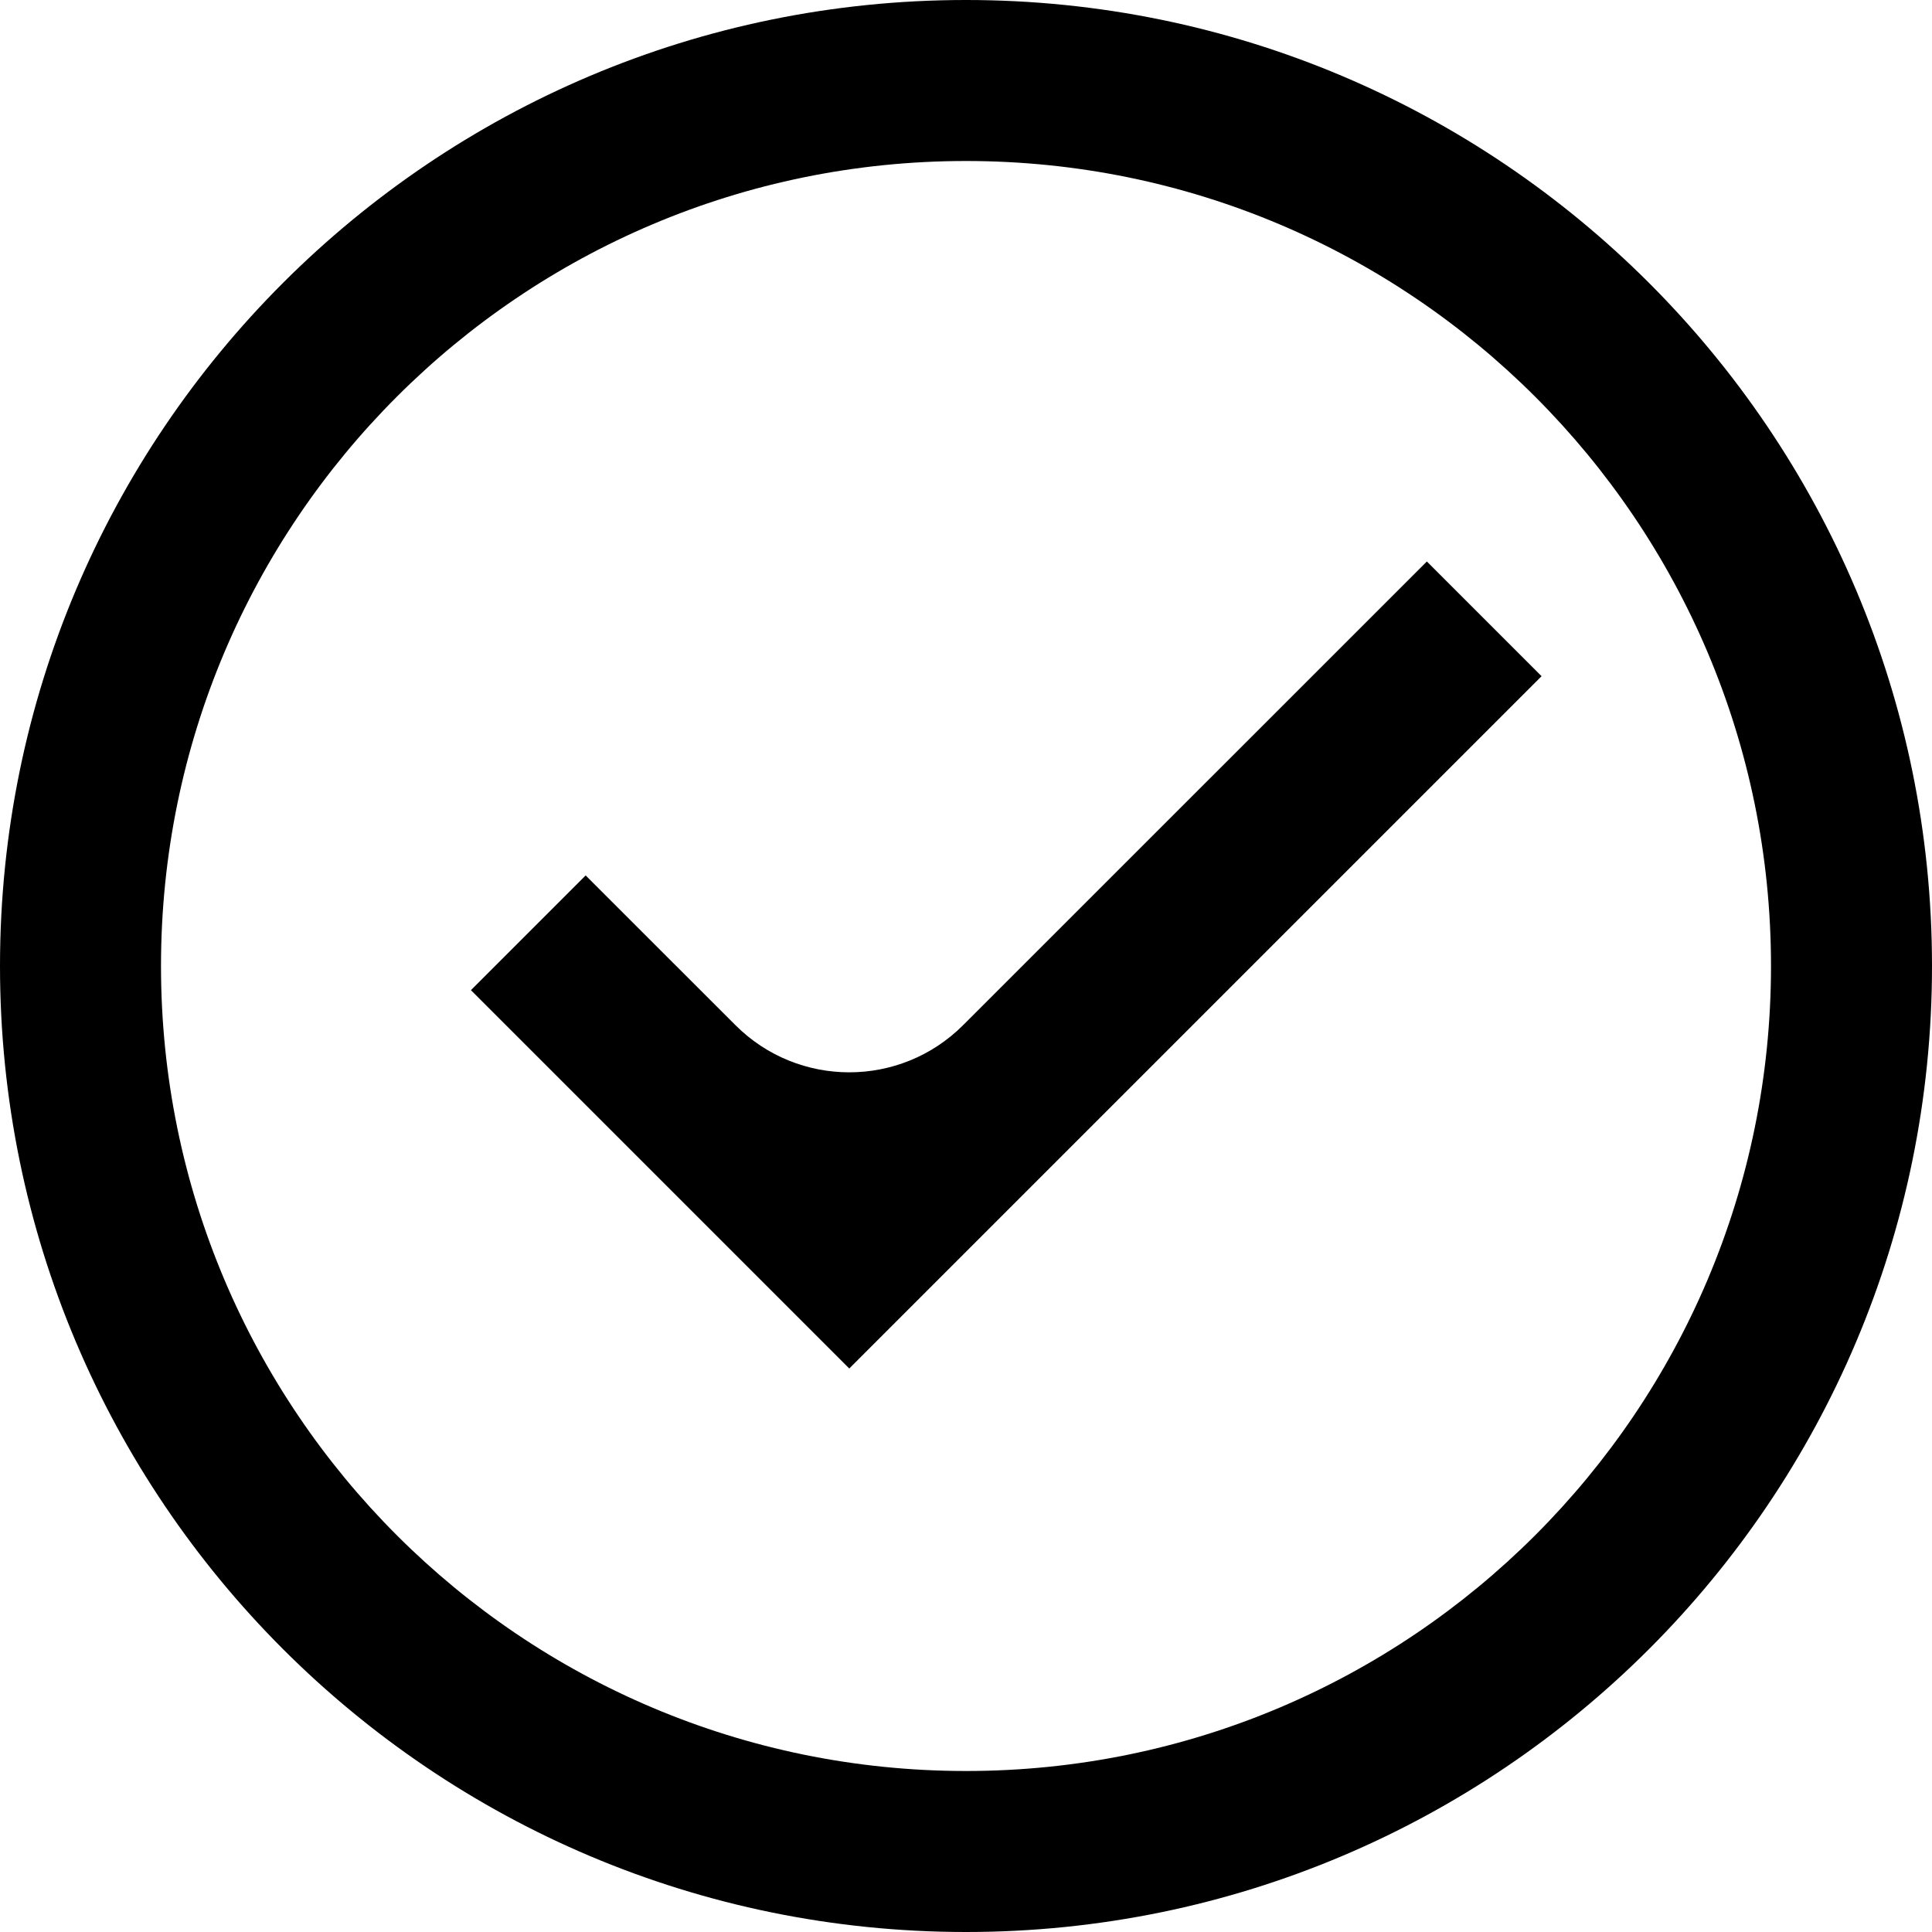
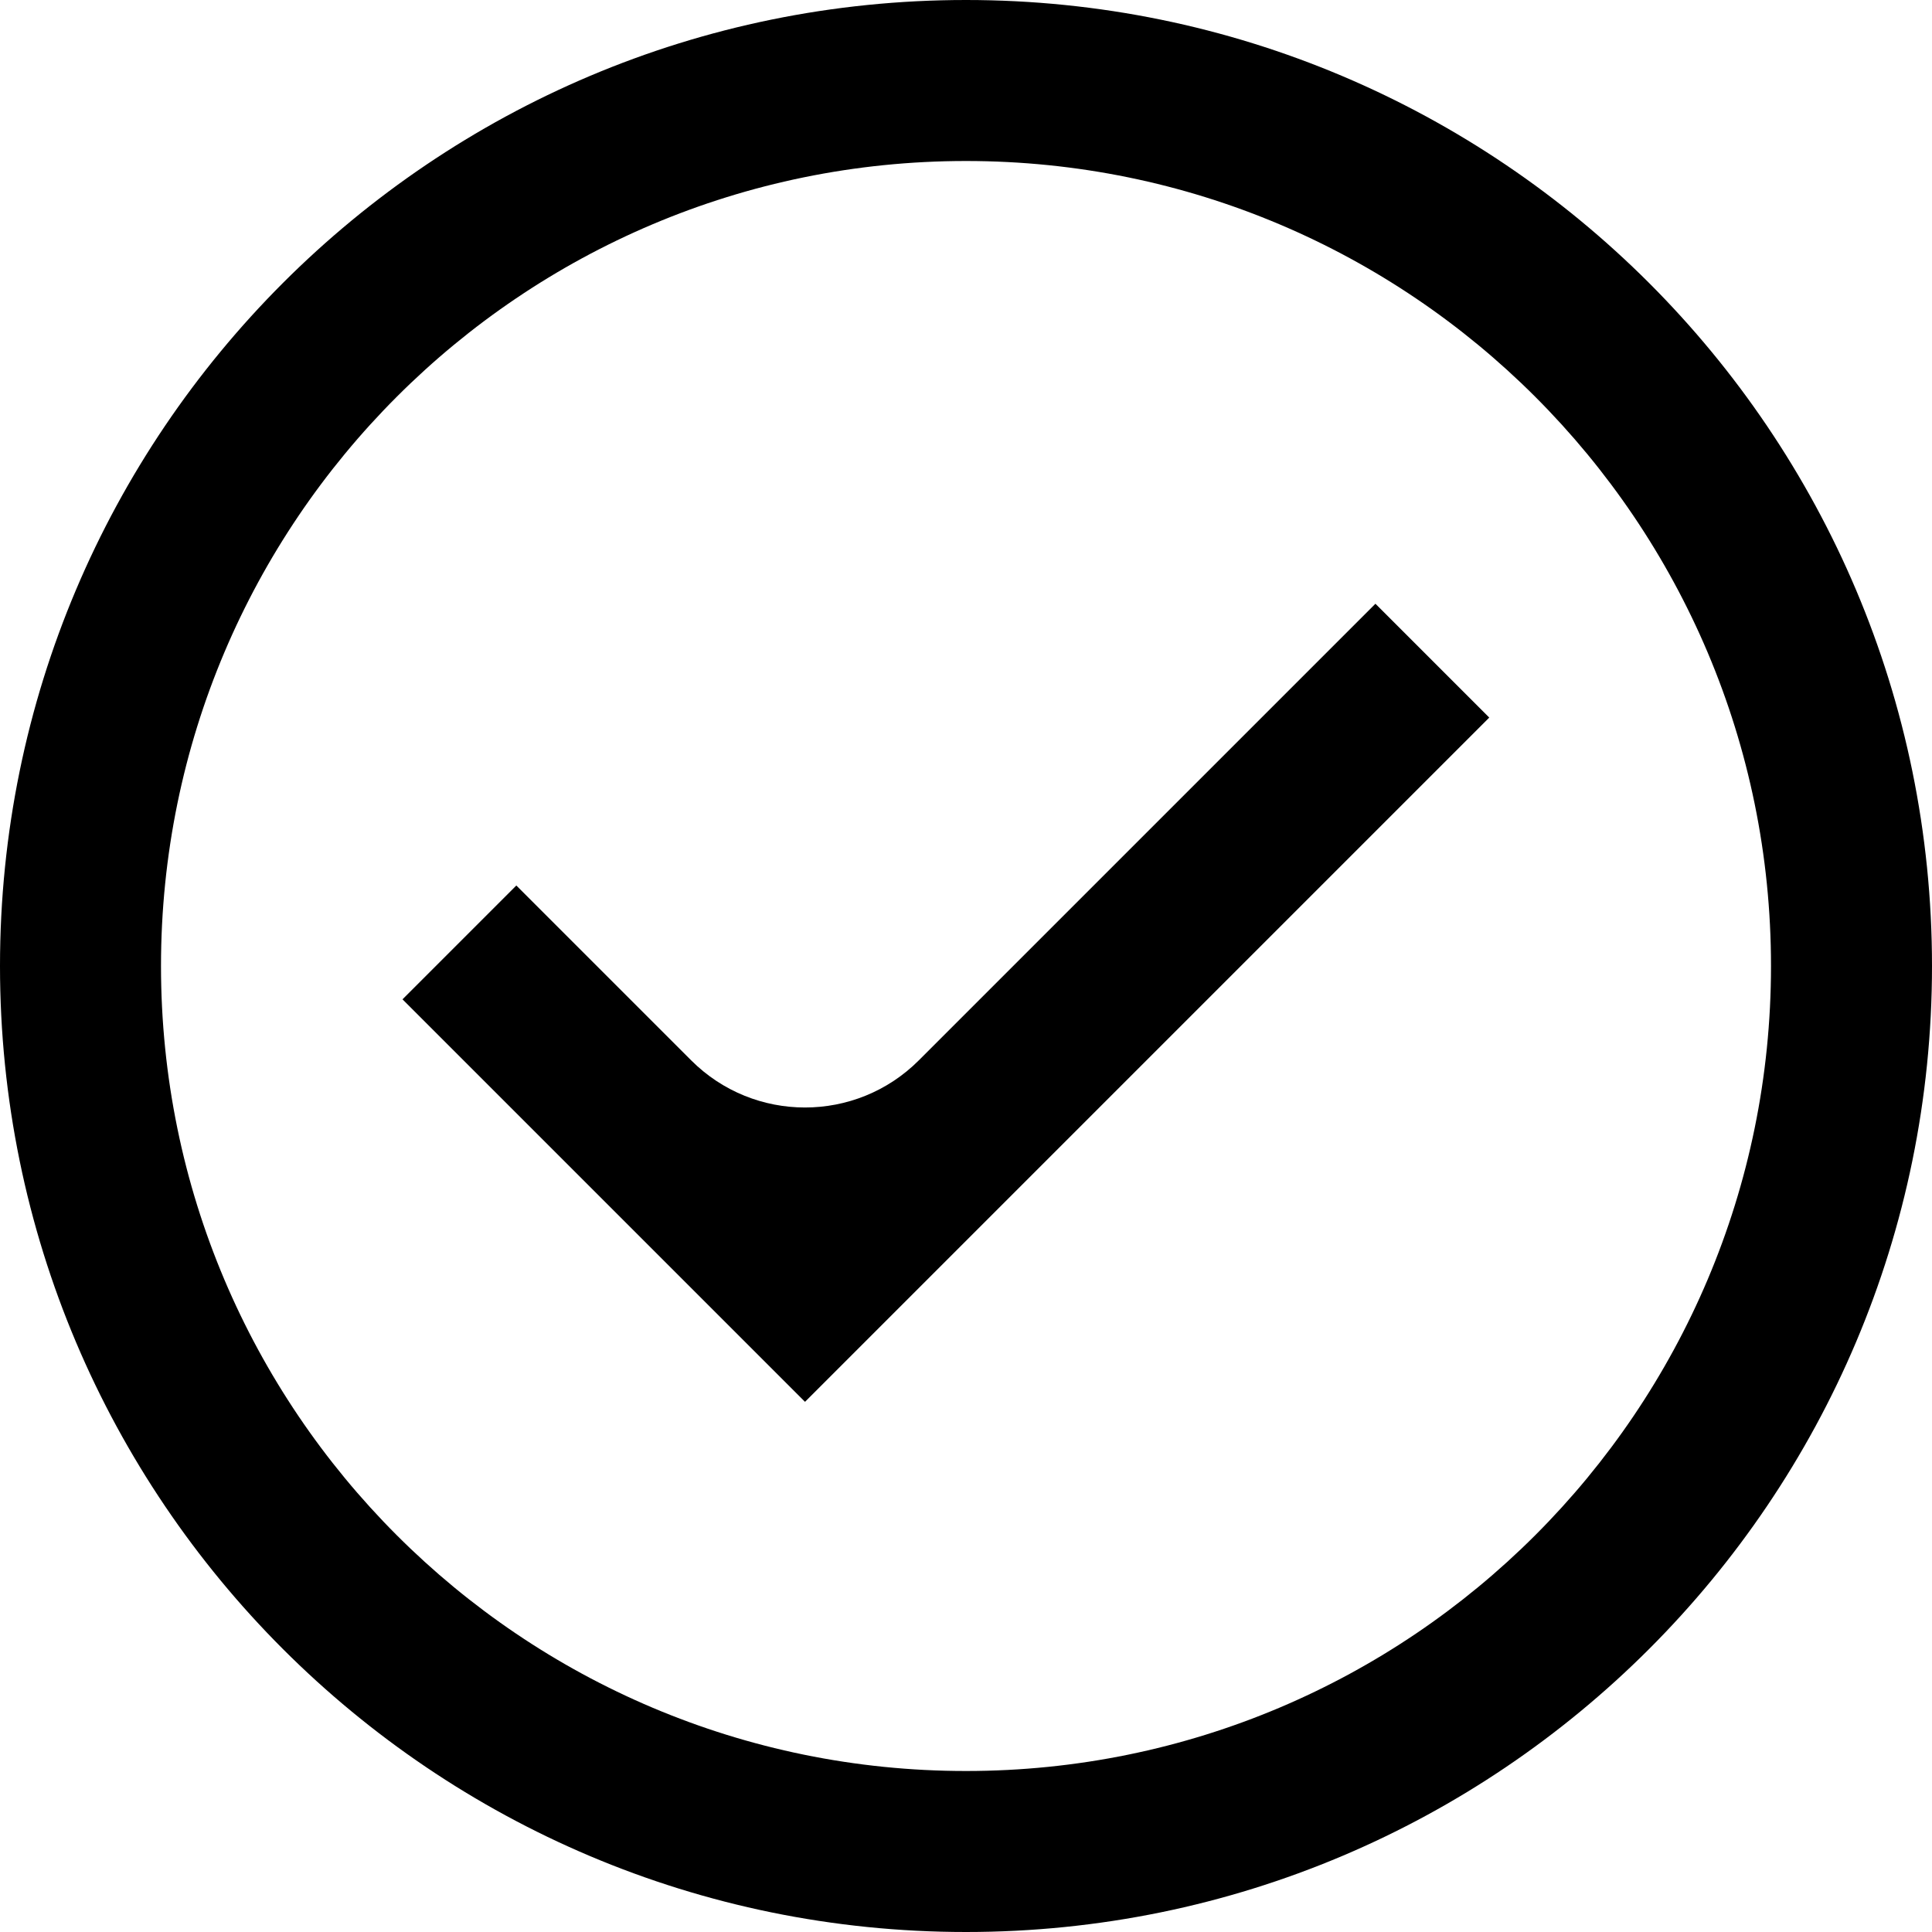
- <svg width="24" height="24" viewBox="0 0 24 24" fill="none">
-   <path d="M19.15 8.4L10.55 17L5.85 12.3L7.275 10.875L9.136 12.735C9.917 13.516 11.183 13.516 11.964 12.735L17.725 6.975L19.15 8.4Z" fill="currentColor" />
-   <path fill-rule="evenodd" clip-rule="evenodd" d="M12 0C18.627 0 24 5.373 24 12C24 18.627 18.627 24 12 24C5.373 24 0 18.627 0 12C0 5.373 5.373 0 12 0ZM12 2C6.477 2 2 6.477 2 12C2 17.523 6.477 22 12 22C17.523 22 22 17.523 22 12C22 6.477 17.523 2 12 2Z" fill="currentColor" />
+ <svg viewBox="0 0 24 24" fill="none" width="100%" height="100%">
+   <g clip-path="url(#clip0_17369_374)">
+     <path d="M18.5 8.914L10 17.414L5 12.414L6.414 11L8.586 13.172C9.367 13.953 10.633 13.953 11.414 13.172L17.086 7.5L18.5 8.914Z" fill="currentColor" />
+     <path d="M12 0C18.627 0 24 5.373 24 12C24 18.627 18.627 24 12 24C5.373 24 0 18.627 0 12C0 5.373 5.373 0 12 0ZM12 2C6.477 2 2 6.477 2 12C2 17.523 6.477 22 12 22C17.523 22 22 17.523 22 12C22 6.477 17.523 2 12 2Z" fill-rule="evenodd" clip-rule="evenodd" fill="currentColor" />
+   </g>
+   <defs>
+     <clipPath id="clip0_17369_374">
+       <rect width="24" height="24" fill="currentColor" />
+     </clipPath>
+   </defs>
</svg>
